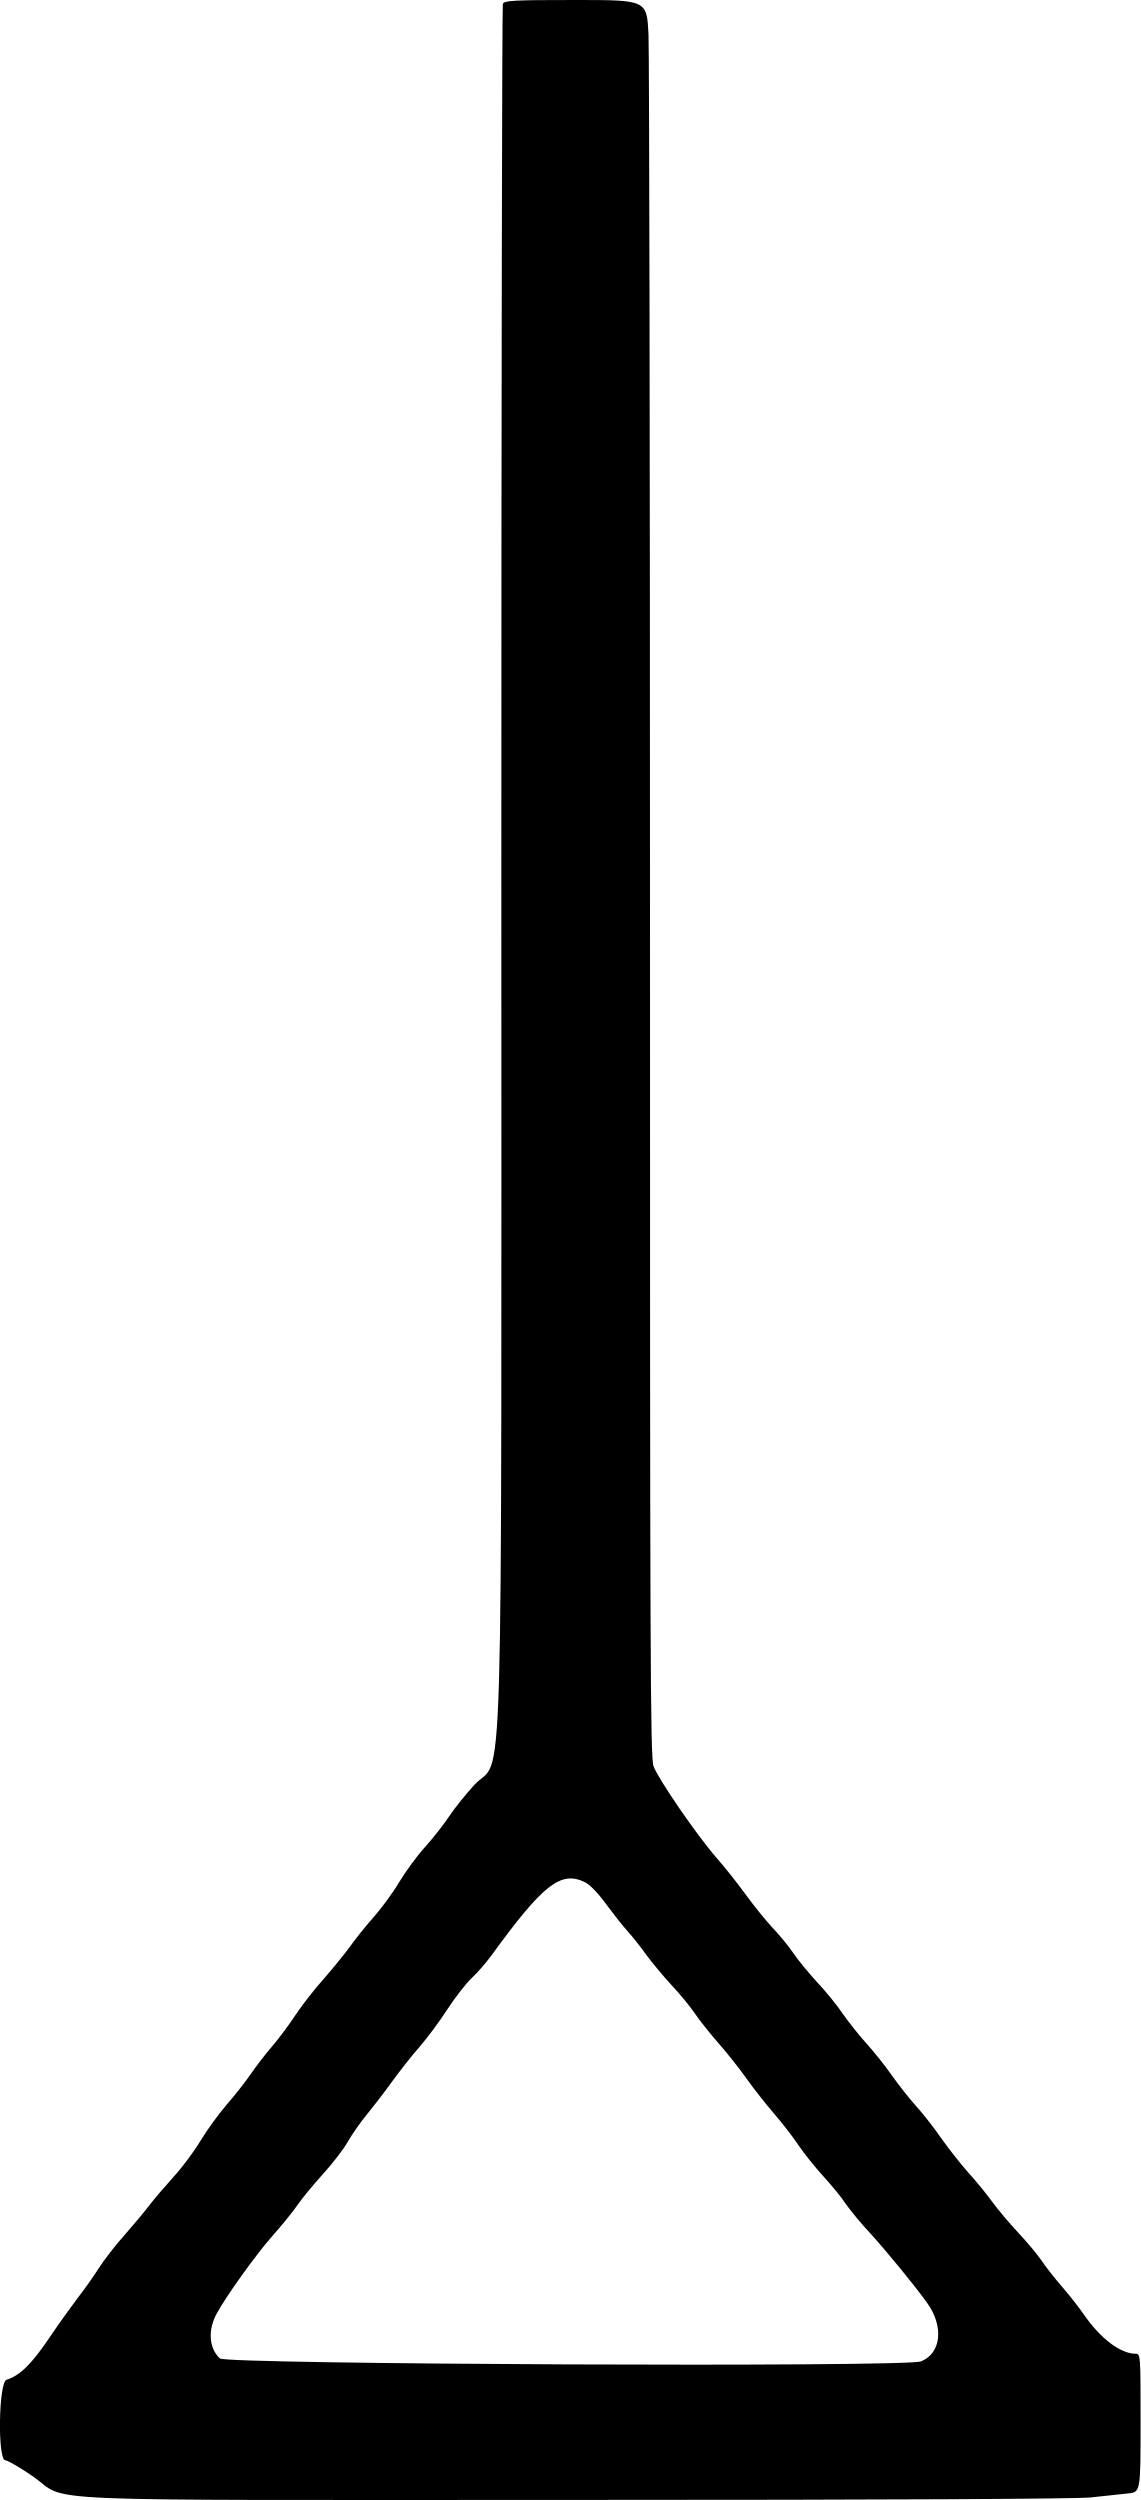
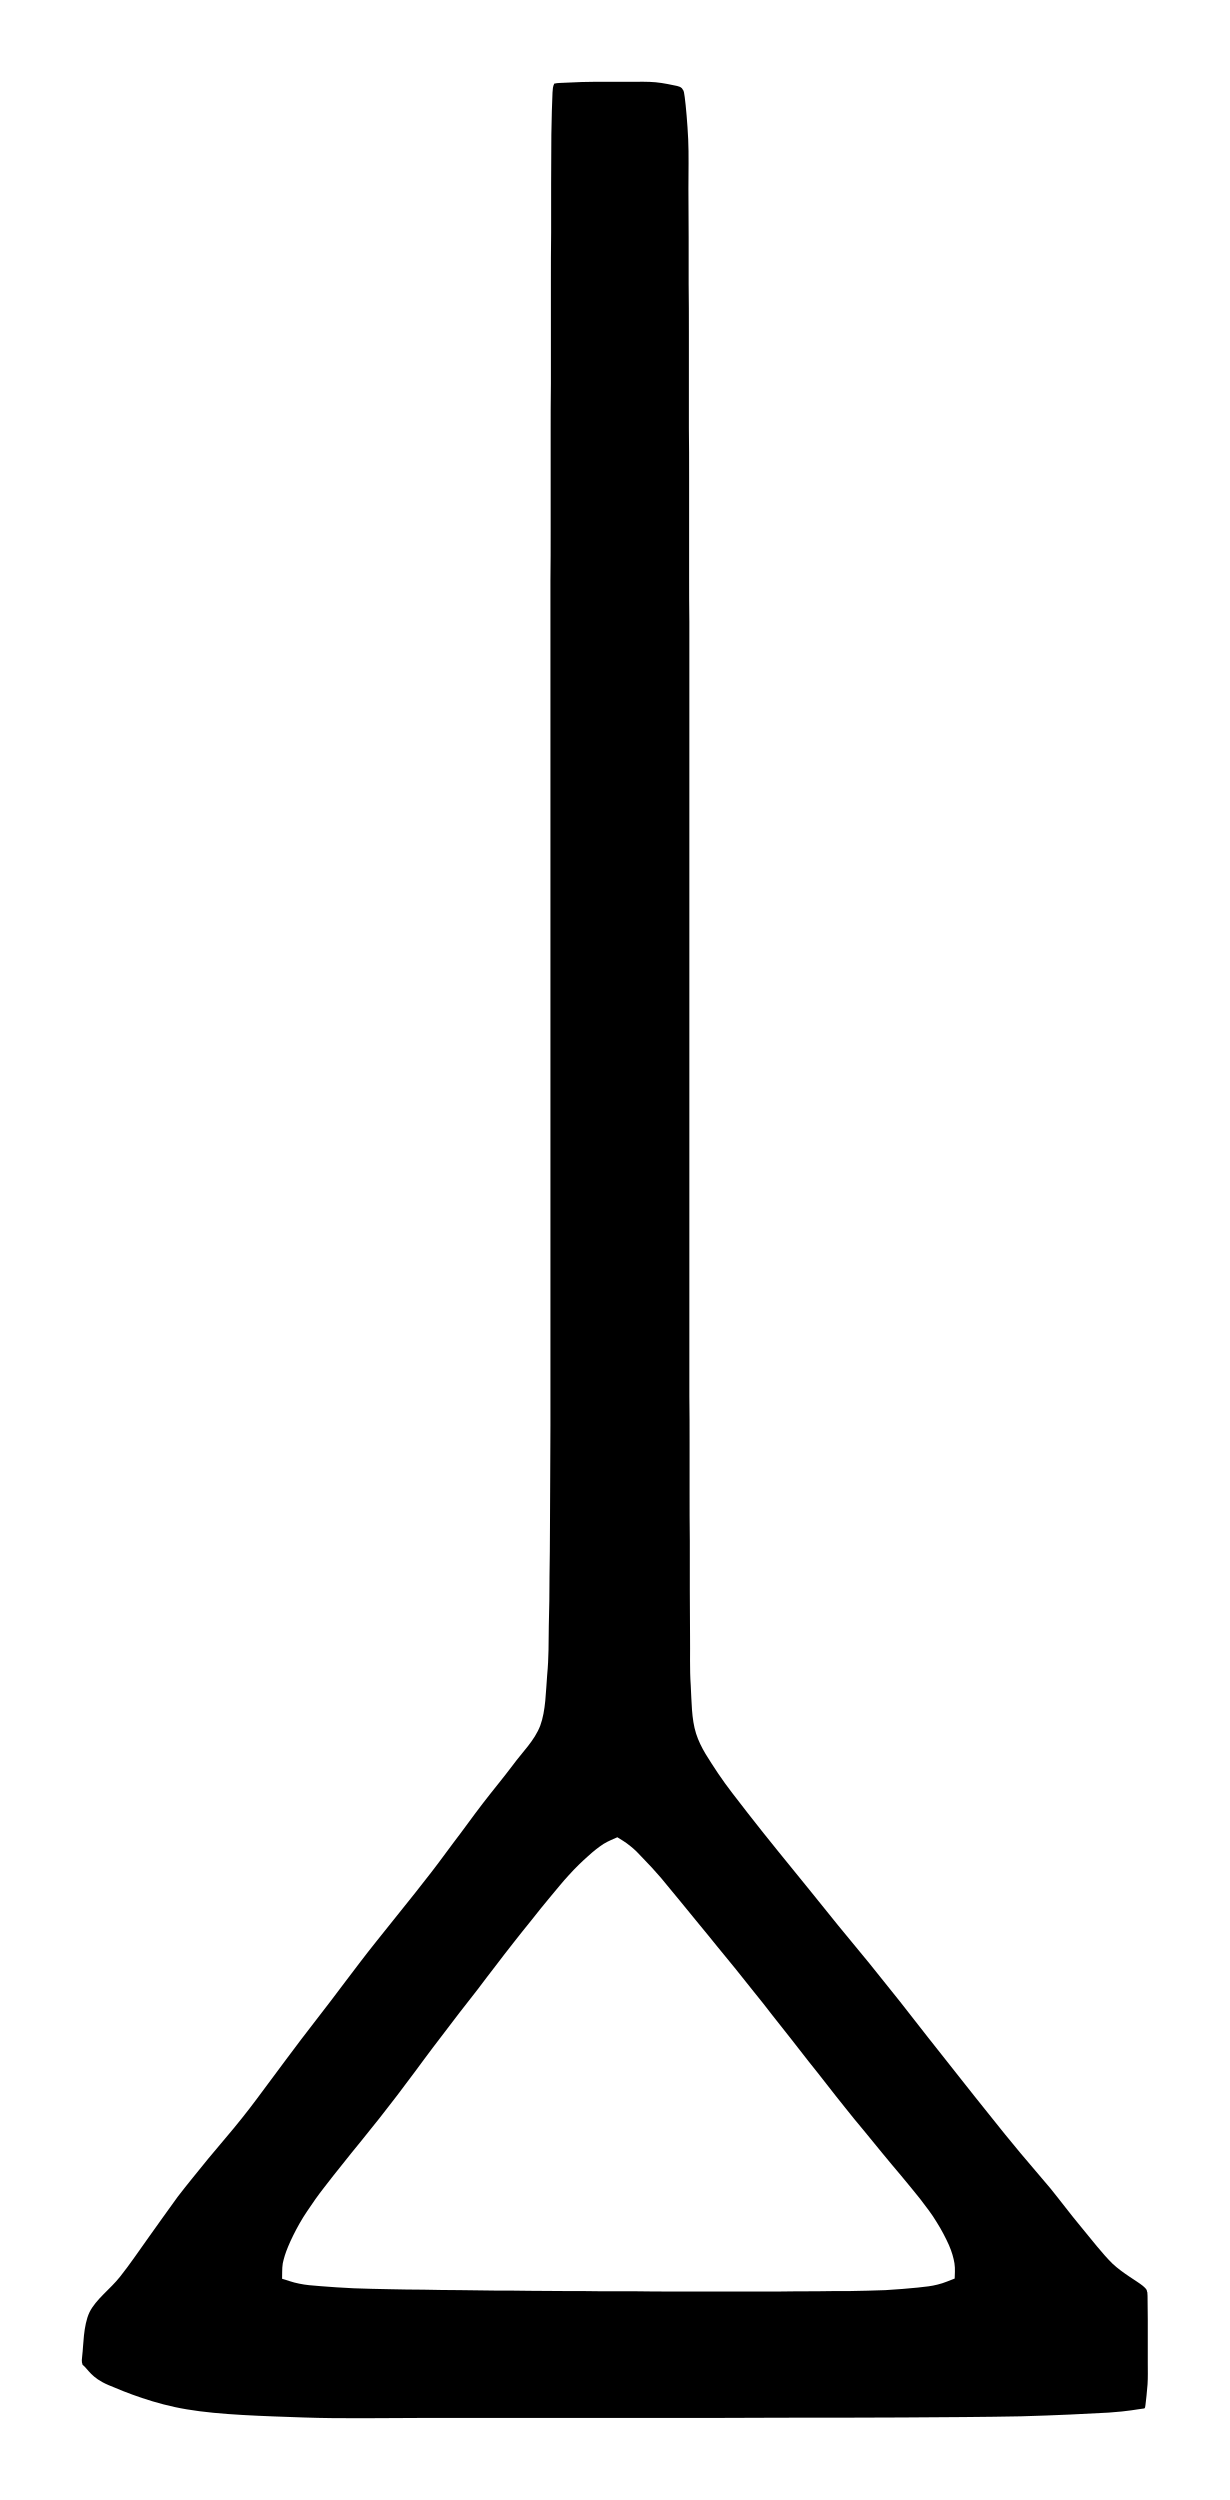
- <svg xmlns="http://www.w3.org/2000/svg" viewBox="0 0 460.348 1009.029">
-   <g transform="translate(0.347961,1040) scale(0.1,-0.1)" fill="#000000" stroke="none">
-     <path d="M2026 10384 c-3 -9 -6 -1573 -6 -3477 0 -3960 11 -3582 -109 -3711 -31 -34 -77 -90 -101 -126 -24 -36 -69 -93 -99 -126 -31 -34 -77 -97 -103 -140 -26 -44 -74 -109 -107 -146 -33 -37 -74 -89 -92 -115 -19 -26 -66 -84 -105 -129 -40 -44 -92 -112 -117 -150 -25 -38 -66 -93 -92 -123 -26 -30 -64 -80 -85 -110 -21 -31 -65 -87 -98 -125 -33 -38 -80 -103 -106 -146 -25 -42 -74 -108 -109 -146 -34 -38 -78 -89 -97 -114 -19 -25 -64 -79 -100 -120 -37 -41 -84 -102 -105 -135 -21 -33 -59 -87 -85 -120 -25 -33 -79 -108 -118 -166 -69 -102 -117 -148 -169 -164 -32 -9 -37 -325 -5 -325 9 0 59 -29 110 -64 154 -107 -86 -96 2180 -96 1296 0 2027 4 2090 10 53 6 121 13 150 16 52 5 52 5 52 285 0 274 0 279 -20 279 -61 0 -142 61 -210 160 -21 30 -61 81 -89 113 -27 31 -65 79 -82 105 -18 26 -60 76 -94 112 -34 36 -81 92 -105 125 -24 33 -67 85 -95 116 -28 31 -77 93 -109 138 -31 45 -79 106 -105 134 -26 29 -69 84 -96 122 -27 39 -73 96 -102 128 -29 32 -71 85 -94 118 -22 33 -69 91 -103 127 -34 37 -78 90 -96 117 -19 28 -57 75 -86 105 -28 30 -77 91 -109 135 -32 44 -84 110 -116 146 -78 89 -237 320 -255 371 -13 36 -14 478 -14 3446 0 1872 -3 3466 -6 3543 -7 139 -7 139 -294 139 -253 0 -289 -2 -294 -16z m330 -7580 c21 -10 54 -44 85 -87 29 -39 68 -89 88 -111 21 -23 55 -66 76 -96 22 -30 67 -84 100 -120 34 -36 76 -87 95 -115 18 -27 61 -81 95 -120 34 -38 86 -104 115 -145 29 -41 79 -104 110 -140 31 -36 76 -93 99 -128 23 -34 68 -90 100 -125 31 -34 73 -84 91 -112 19 -27 64 -82 100 -120 60 -66 175 -205 228 -279 69 -95 58 -205 -25 -237 -64 -24 -2803 -12 -2829 12 -44 41 -49 113 -14 179 36 68 158 238 223 312 41 46 87 103 104 128 17 25 63 81 102 124 38 42 85 102 102 133 17 30 53 81 79 112 25 31 71 90 100 131 30 41 79 104 111 140 31 36 81 103 111 150 31 47 74 103 97 125 24 22 59 63 79 90 210 289 281 345 378 299z" />
+ <svg xmlns="http://www.w3.org/2000/svg" viewBox="0 0 531.056 1079.77">
+   <g transform="translate(35.73529,1075.326) scale(0.1,-0.1)" fill="#000000" stroke="none" fill-rule="evenodd">
+     <path d="M -1 540 C 24 520 36 484 111 452 C 186 420 310 370 450 347 C 591 323 783 318 953 312 C 1123 306 1298 310 1470 310 C 1643 310 1816 310 1988 310 C 2161 310 2333 310 2506 310 C 2679 310 2851 310 3024 311 C 3196 311 3370 311 3542 312 C 3713 313 3905 314 4053 317 C 4201 321 4342 328 4431 333 C 4519 339 4551 347 4585 351 C 4586 354 4588 348 4590 366 C 4592 383 4597 425 4599 455 C 4601 485 4600 517 4600 548 C 4600 579 4600 610 4600 641 C 4600 672 4600 701 4600 734 C 4600 766 4599 818 4599 837 C 4598 857 4598 850 4598 853 C 4594 859 4602 861 4578 881 C 4552 902 4493 934 4448 976 C 4404 1019 4356 1082 4311 1136 C 4266 1190 4222 1249 4179 1302 C 4135 1355 4094 1401 4050 1454 C 4006 1507 3960 1563 3916 1619 C 3871 1674 3828 1730 3784 1785 C 3740 1841 3695 1898 3652 1952 C 3610 2005 3572 2055 3530 2108 C 3487 2162 3441 2219 3397 2274 C 3352 2329 3306 2385 3262 2438 C 3219 2491 3180 2540 3137 2593 C 3094 2646 3048 2702 3003 2758 C 2959 2813 2914 2868 2871 2924 C 2828 2980 2782 3037 2744 3094 C 2707 3151 2669 3203 2649 3266 C 2629 3329 2630 3404 2626 3474 C 2621 3544 2624 3618 2623 3686 C 2623 3755 2622 3817 2622 3885 C 2622 3954 2622 4027 2622 4098 C 2621 4168 2621 4239 2621 4310 C 2621 4381 2621 4454 2621 4522 C 2621 4591 2621 4653 2620 4722 C 2620 4790 2620 4863 2620 4934 C 2620 5005 2620 5078 2620 5146 C 2620 5215 2620 5277 2620 5346 C 2620 5414 2620 5487 2620 5558 C 2620 5629 2620 5700 2620 5770 C 2620 5841 2620 5914 2620 5983 C 2620 6052 2620 6114 2620 6182 C 2620 6251 2620 6324 2620 6394 C 2620 6465 2620 6538 2620 6607 C 2620 6676 2620 6738 2620 6806 C 2620 6875 2620 6948 2620 7018 C 2620 7089 2620 7160 2620 7231 C 2620 7302 2620 7375 2620 7443 C 2620 7512 2620 7574 2620 7642 C 2620 7711 2620 7784 2620 7855 C 2620 7926 2620 7999 2620 8067 C 2619 8136 2619 8198 2619 8267 C 2619 8335 2619 8408 2619 8479 C 2619 8550 2619 8621 2619 8691 C 2619 8762 2619 8835 2618 8904 C 2618 8972 2618 9034 2618 9103 C 2618 9172 2618 9245 2618 9315 C 2618 9386 2618 9459 2617 9528 C 2617 9596 2617 9658 2617 9727 C 2617 9796 2616 9869 2616 9939 C 2616 10010 2618 10086 2615 10152 C 2612 10218 2605 10297 2600 10334 C 2596 10370 2591 10364 2588 10372 C 2584 10374 2586 10377 2567 10382 C 2548 10386 2507 10395 2474 10398 C 2441 10401 2403 10400 2368 10400 C 2332 10400 2297 10400 2261 10400 C 2226 10400 2189 10400 2155 10399 C 2122 10398 2080 10396 2060 10395 C 2040 10394 2041 10392 2036 10392 C 2035 10383 2031 10390 2029 10354 C 2027 10317 2025 10237 2024 10172 C 2023 10106 2024 10030 2023 9959 C 2023 9888 2023 9818 2023 9747 C 2022 9676 2022 9605 2022 9534 C 2022 9464 2022 9395 2022 9322 C 2022 9249 2022 9169 2022 9096 C 2021 9023 2021 8955 2021 8884 C 2021 8813 2021 8742 2021 8671 C 2021 8600 2021 8530 2021 8459 C 2021 8388 2021 8320 2020 8246 C 2020 8174 2020 8094 2020 8021 C 2020 7948 2020 7879 2020 7808 C 2020 7738 2020 7667 2020 7596 C 2020 7525 2020 7454 2020 7384 C 2020 7313 2020 7242 2020 7171 C 2020 7100 2020 7032 2020 6959 C 2020 6886 2020 6806 2020 6733 C 2020 6660 2020 6591 2020 6520 C 2020 6450 2020 6379 2020 6308 C 2020 6237 2020 6166 2020 6096 C 2020 6025 2020 5956 2020 5883 C 2020 5810 2020 5731 2020 5658 C 2020 5584 2020 5516 2020 5445 C 2020 5374 2020 5304 2020 5233 C 2020 5162 2020 5091 2020 5020 C 2020 4949 2020 4879 2020 4808 C 2020 4737 2020 4668 2020 4595 C 2020 4522 2019 4443 2019 4370 C 2019 4297 2018 4228 2018 4157 C 2018 4086 2017 4016 2016 3945 C 2016 3874 2015 3803 2013 3732 C 2012 3662 2013 3592 2006 3520 C 2000 3448 2000 3365 1976 3300 C 1951 3235 1899 3186 1858 3130 C 1816 3074 1770 3019 1727 2963 C 1684 2907 1643 2849 1600 2793 C 1558 2736 1516 2679 1472 2624 C 1429 2568 1385 2515 1340 2458 C 1294 2400 1244 2339 1200 2281 C 1155 2223 1115 2168 1072 2112 C 1029 2055 985 2000 942 1943 C 899 1887 858 1830 815 1773 C 773 1717 733 1661 687 1604 C 642 1547 589 1487 543 1431 C 497 1374 453 1321 410 1265 C 368 1208 328 1150 286 1092 C 245 1035 205 975 162 921 C 119 866 57 823 29 766 C 2 709 3 618 -2 581 C -7 543 -1 548 -1 540 Z M 3766 912 C 3749 906 3719 892 3692 886 C 3665 879 3643 877 3606 873 C 3568 869 3516 865 3467 862 C 3418 860 3363 859 3312 858 C 3262 858 3216 858 3166 857 C 3115 857 3061 857 3009 856 C 2957 856 2903 856 2852 856 C 2802 856 2756 856 2706 856 C 2655 856 2601 856 2549 856 C 2497 856 2443 856 2392 857 C 2342 857 2296 857 2245 857 C 2195 858 2141 858 2089 858 C 2036 858 1983 859 1932 859 C 1881 860 1836 860 1785 860 C 1734 861 1681 861 1628 862 C 1576 862 1522 863 1472 864 C 1421 864 1375 865 1325 866 C 1275 867 1220 868 1170 870 C 1121 872 1068 876 1029 879 C 990 882 963 884 935 890 C 907 895 877 907 861 911 C 862 926 860 954 864 978 C 869 1001 875 1021 887 1050 C 899 1079 917 1116 937 1151 C 956 1185 981 1220 1005 1255 C 1029 1289 1056 1322 1082 1356 C 1108 1389 1135 1422 1161 1455 C 1188 1488 1215 1521 1241 1554 C 1268 1587 1294 1620 1320 1654 C 1346 1687 1372 1721 1397 1755 C 1423 1789 1448 1823 1473 1857 C 1498 1891 1524 1925 1550 1959 C 1575 1992 1601 2026 1627 2060 C 1653 2093 1679 2126 1705 2160 C 1731 2194 1756 2228 1782 2261 C 1808 2295 1833 2328 1860 2362 C 1886 2395 1912 2428 1939 2461 C 1965 2494 1992 2528 2019 2560 C 2046 2592 2073 2626 2100 2655 C 2127 2685 2157 2714 2182 2736 C 2207 2759 2228 2775 2249 2789 C 2270 2802 2296 2812 2309 2818 C 2322 2810 2346 2796 2365 2780 C 2384 2765 2399 2750 2421 2726 C 2444 2703 2472 2672 2498 2642 C 2524 2611 2551 2577 2578 2545 C 2605 2512 2632 2479 2659 2446 C 2686 2414 2712 2381 2739 2348 C 2766 2315 2793 2282 2820 2249 C 2846 2216 2873 2183 2899 2150 C 2926 2117 2952 2084 2978 2050 C 3004 2017 3030 1984 3057 1950 C 3083 1917 3109 1883 3135 1850 C 3162 1817 3188 1783 3214 1750 C 3240 1717 3266 1683 3293 1650 C 3319 1617 3346 1584 3373 1552 C 3400 1519 3427 1486 3454 1453 C 3481 1420 3508 1388 3535 1356 C 3562 1323 3590 1290 3616 1257 C 3641 1224 3668 1190 3688 1156 C 3709 1123 3728 1086 3741 1057 C 3754 1027 3761 1002 3765 978 C 3769 954 3766 927 3766 912 Z" />
  </g>
</svg>
